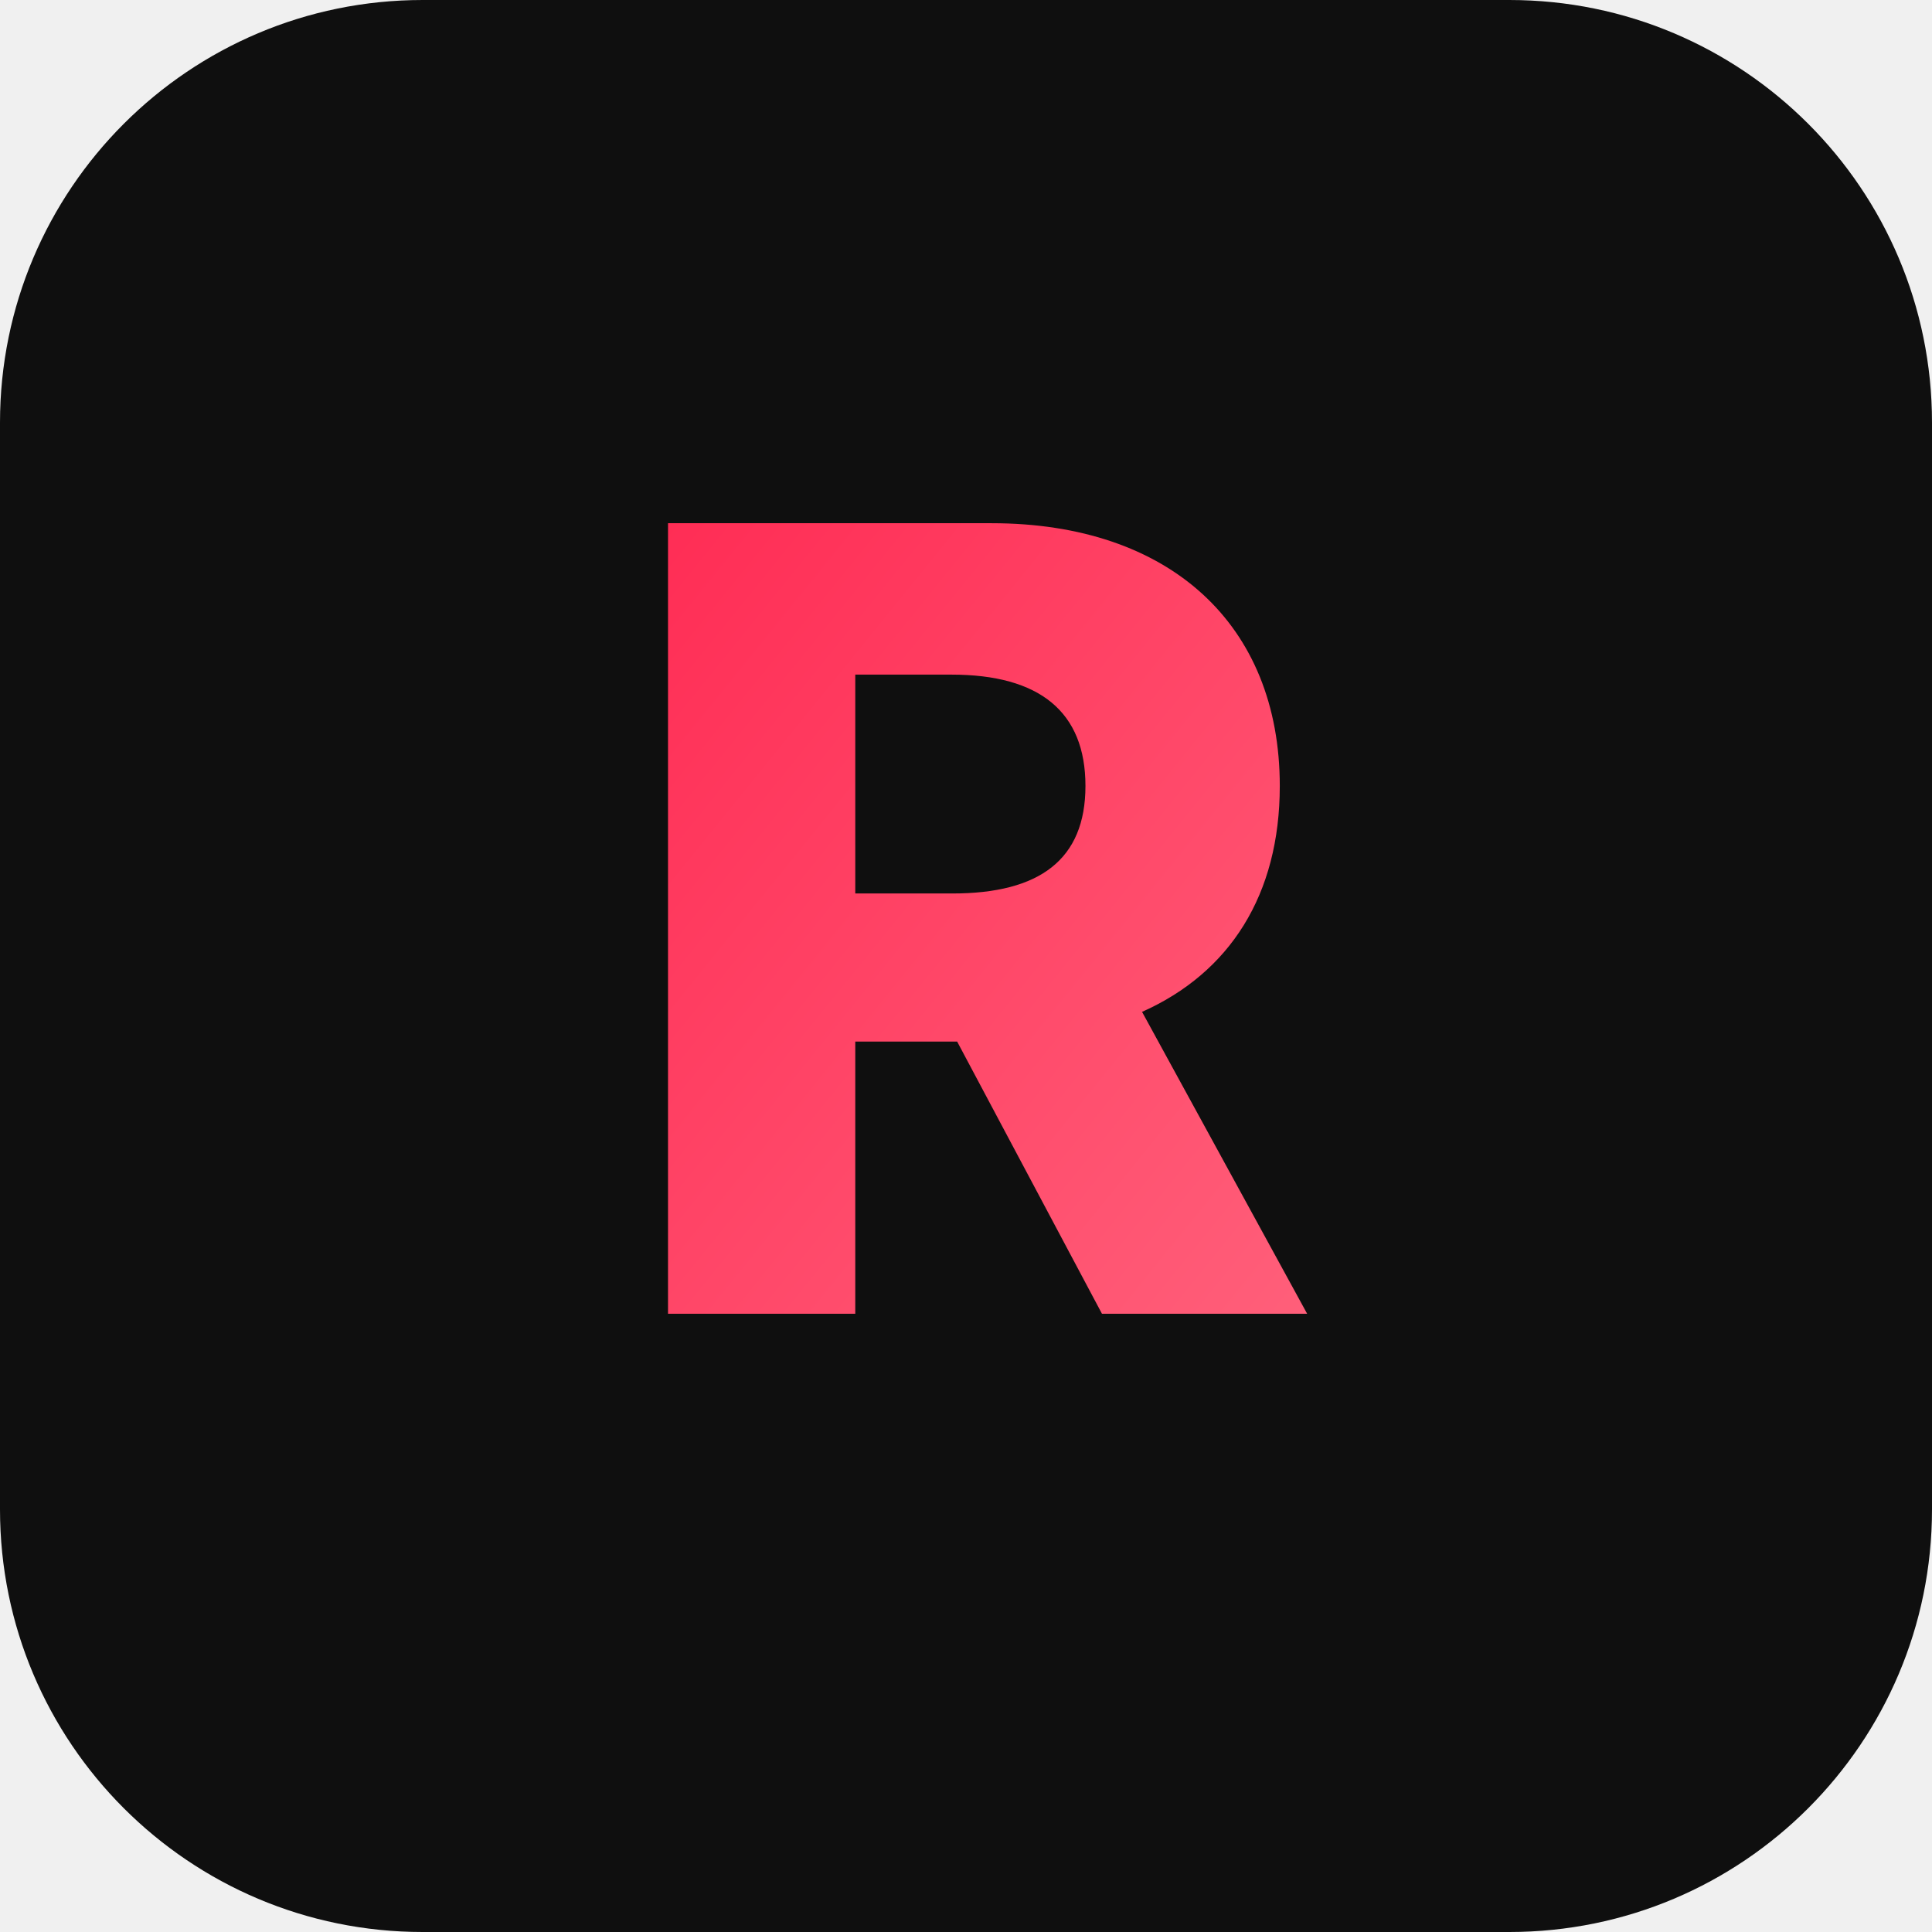
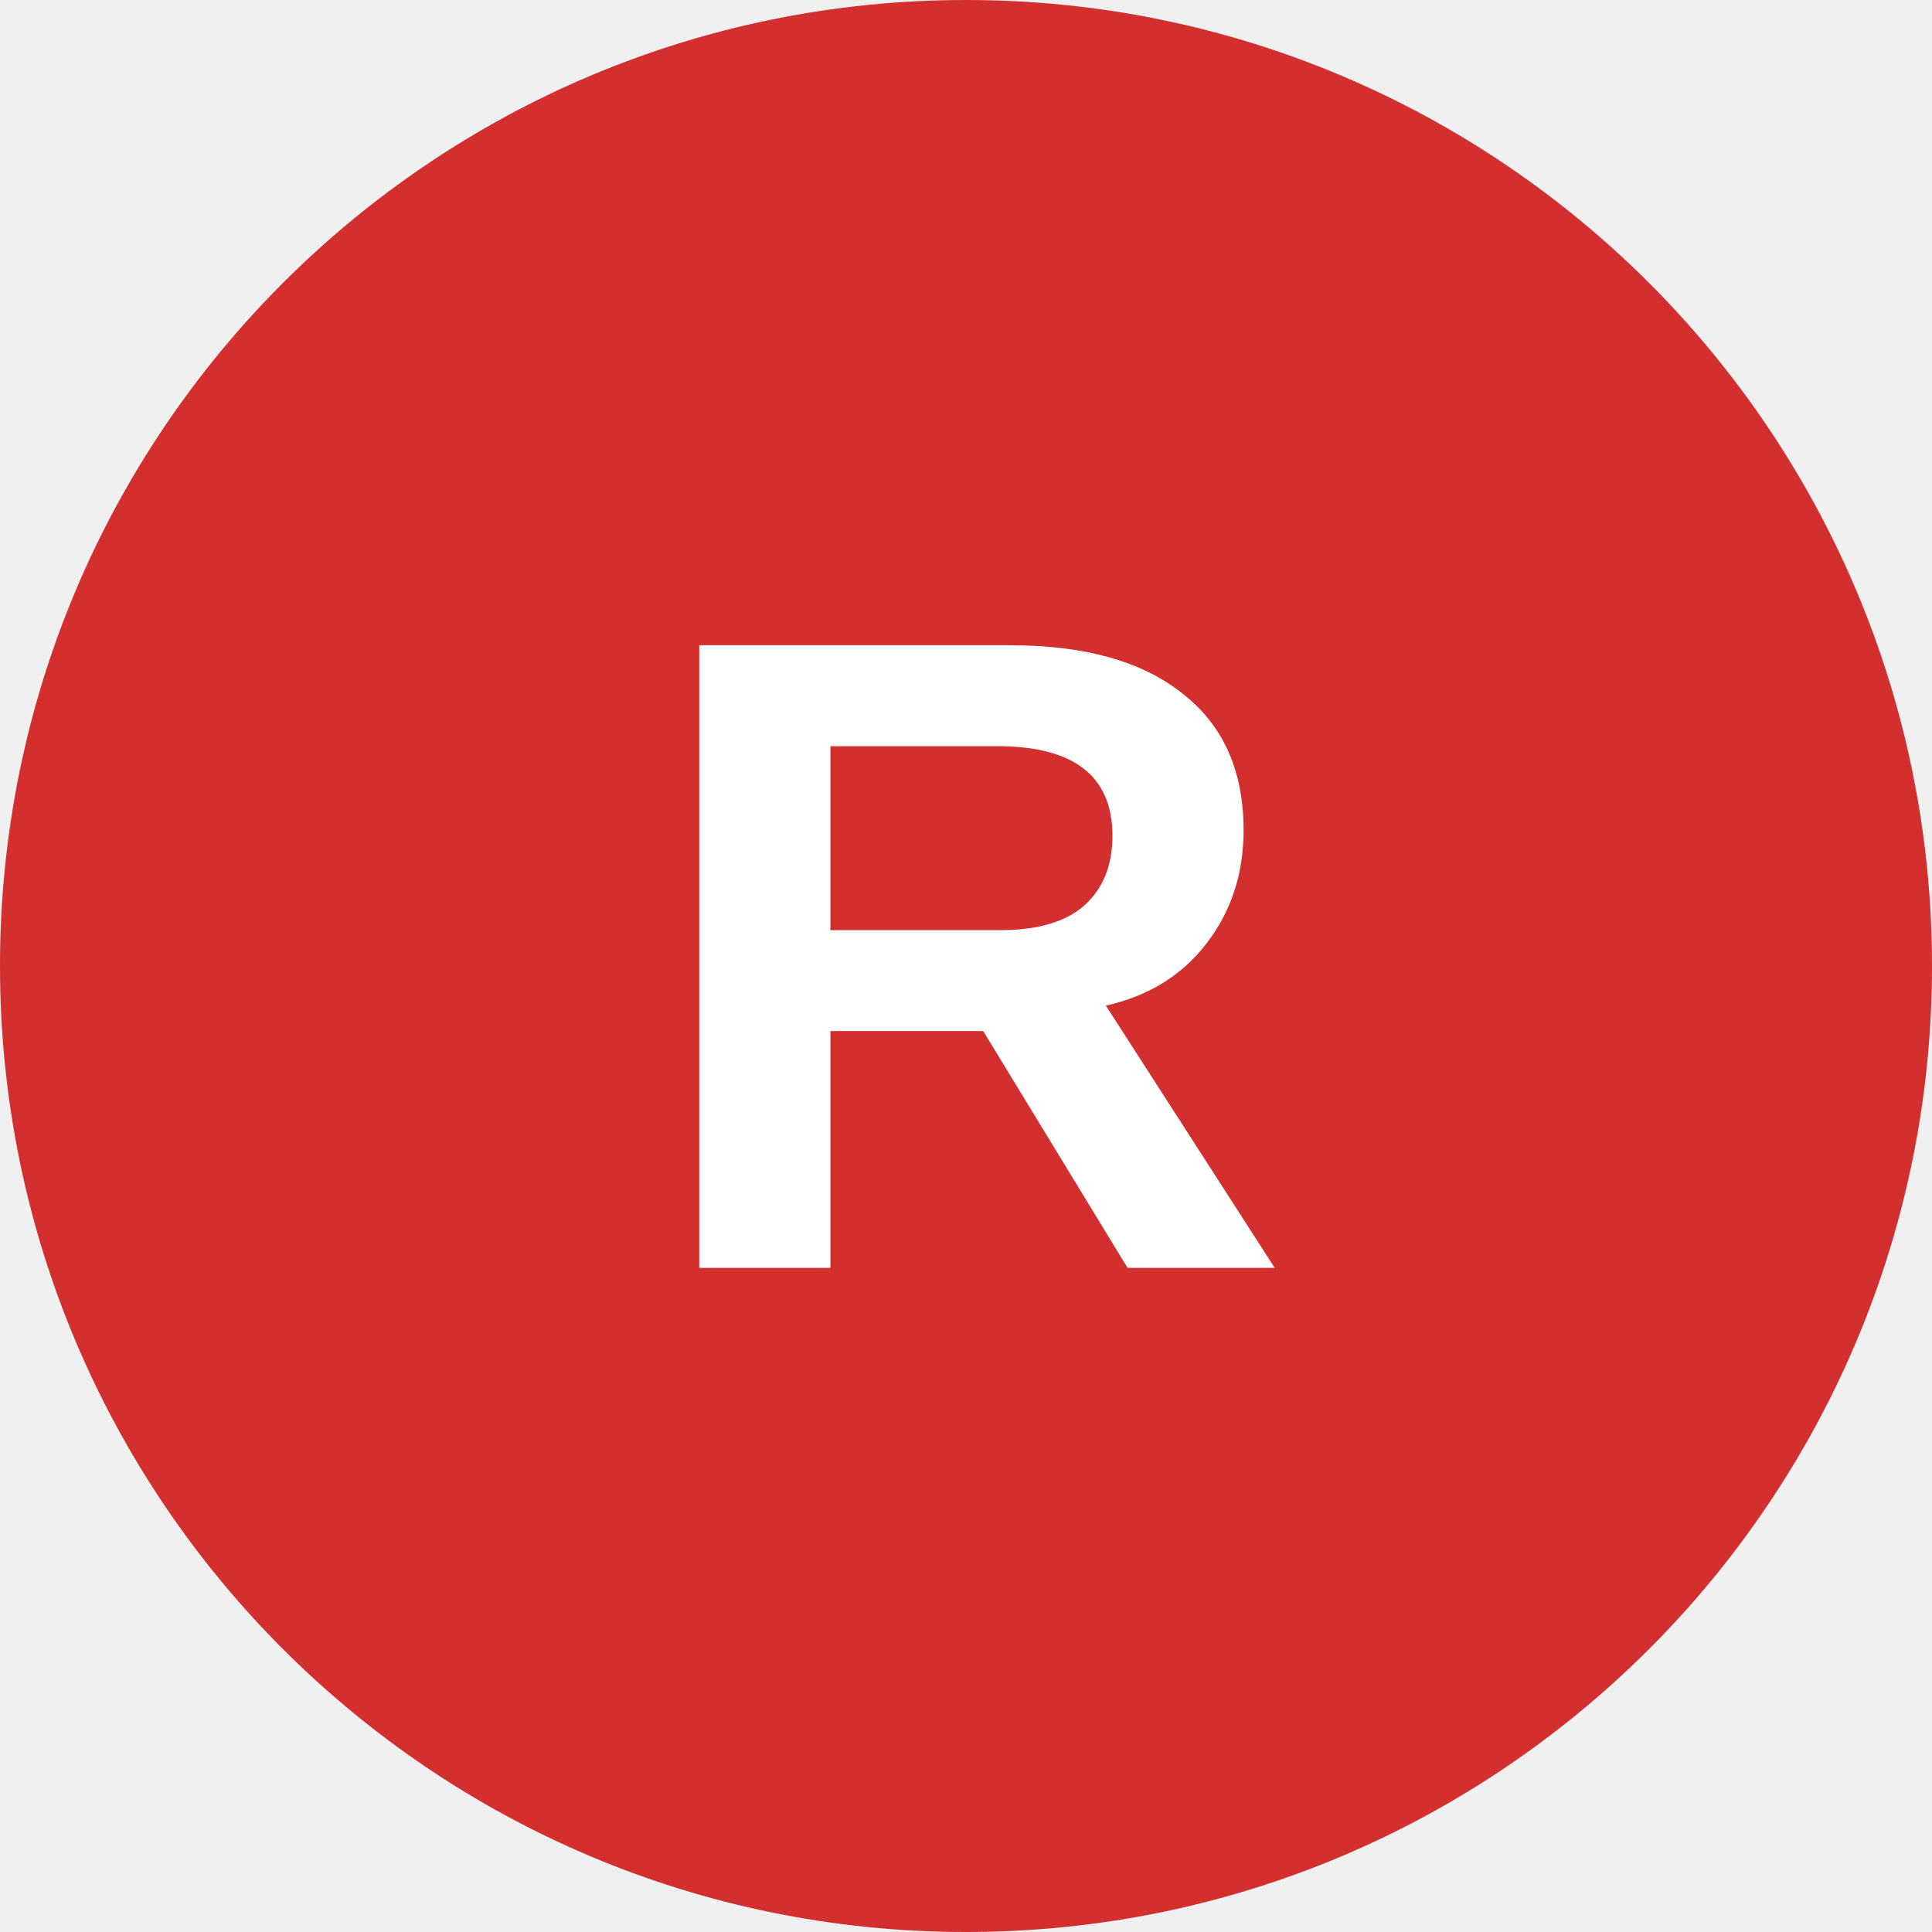
- <svg xmlns="http://www.w3.org/2000/svg" viewBox="0 0 64 64">
-   <defs>
-     <linearGradient id="g" x1="0" y1="0" x2="1" y2="1">
-       <stop offset="0%" stop-color="#ff2d55" />
-       <stop offset="100%" stop-color="#ff5f7a" />
-     </linearGradient>
-   </defs>
-   <rect width="64" height="64" rx="14" fill="#0f0f0f" />
-   <g aria-hidden="true">
-     <text x="50%" y="50%" dy=".32em" text-anchor="middle" font-family="Inter, system-ui, -apple-system, 'Segoe UI', Roboto, Arial, sans-serif" font-size="36" font-weight="800" fill="url(#g)">R</text>
-   </g>
+ <svg xmlns="http://www.w3.org/2000/svg" viewBox="0 0 32 32" width="32" height="32">
+   <circle cx="16" cy="16" r="16" fill="#d32f2f" />
+   <text x="16" y="21" text-anchor="middle" font-size="15" fill="#fff" font-family="Arial, sans-serif" font-weight="bold">R</text>
</svg>
